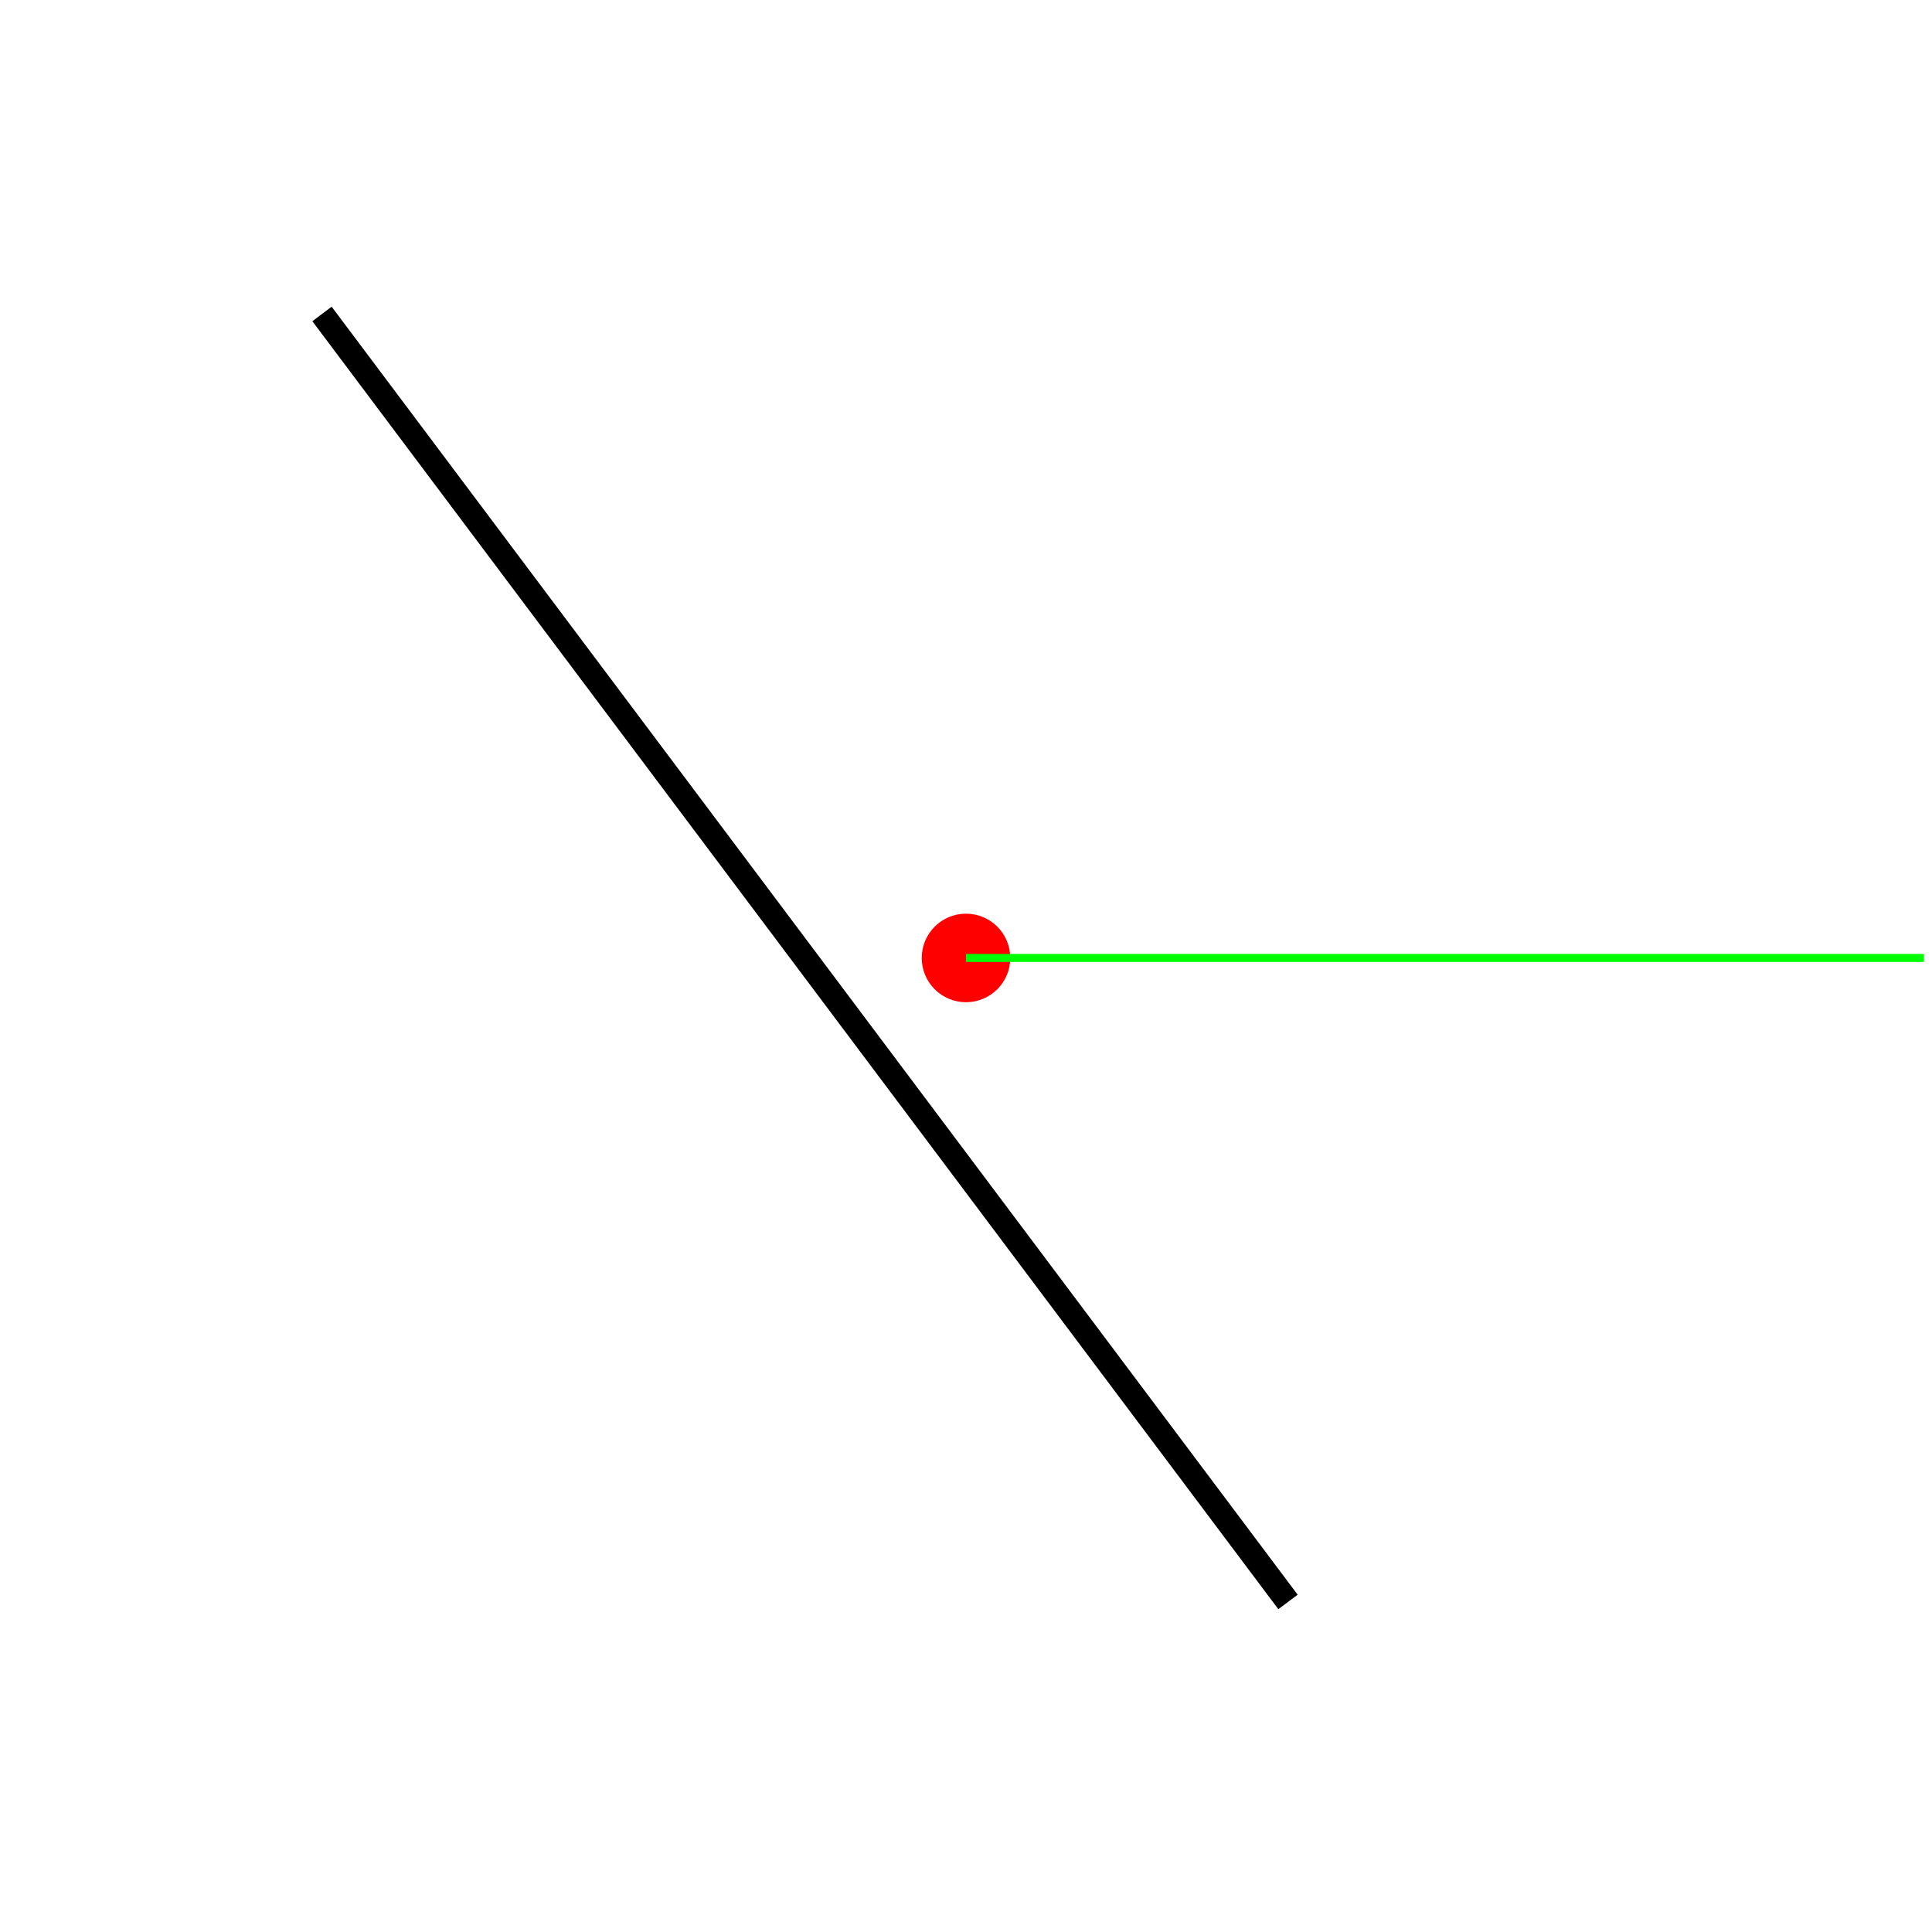
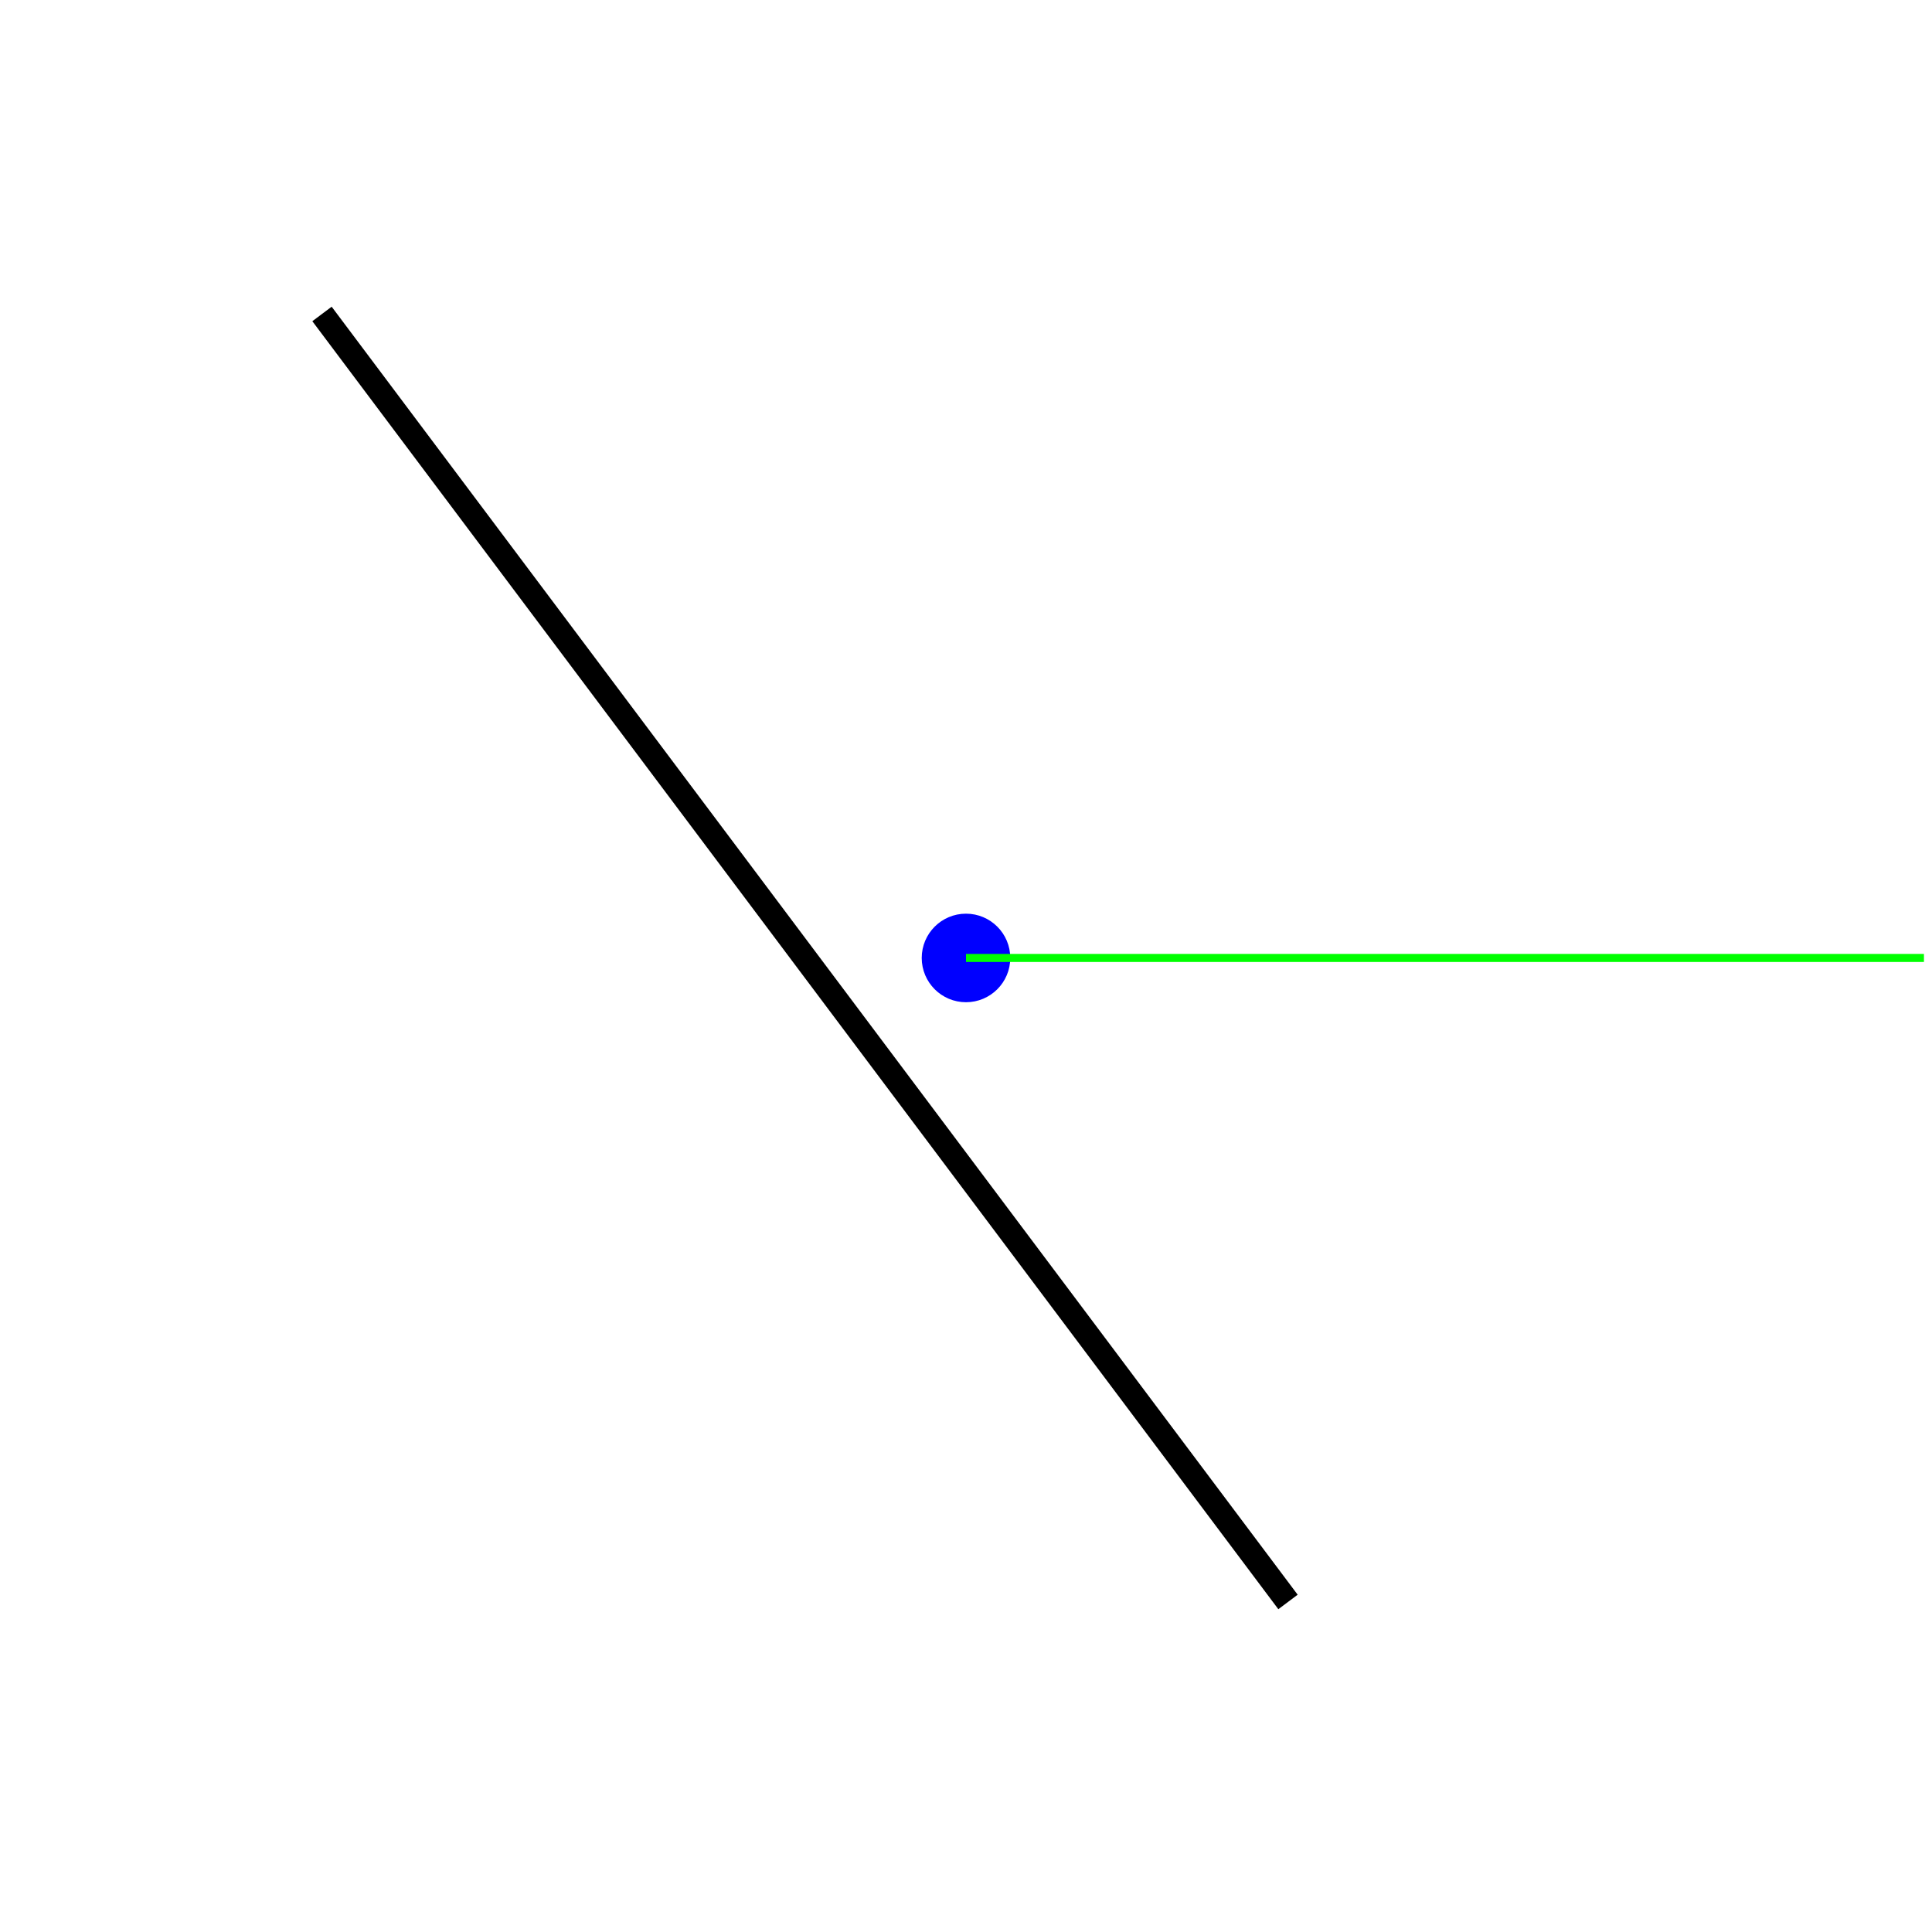
<svg xmlns="http://www.w3.org/2000/svg" version="1.1" width="240" height="240">
  <rect x="0" y="0" width="240" height="240" stroke="#ffffff" fill="#ffffff" />
  <polygon points=" 40,39 160,199 " stroke-width="3" stroke="#000000" fill="none" />
-   <circle cx="120" cy="119" r="5" stroke="#ff0000" fill="#ff0000" />
+   <circle cx="120" cy="119" r="5" stroke="#0000ff" fill="#0000ff" />
  <line x1="120" y1="119" x2="239" y2="119" stroke-width="1" stroke="#00ff00" fill="none" />
</svg>
